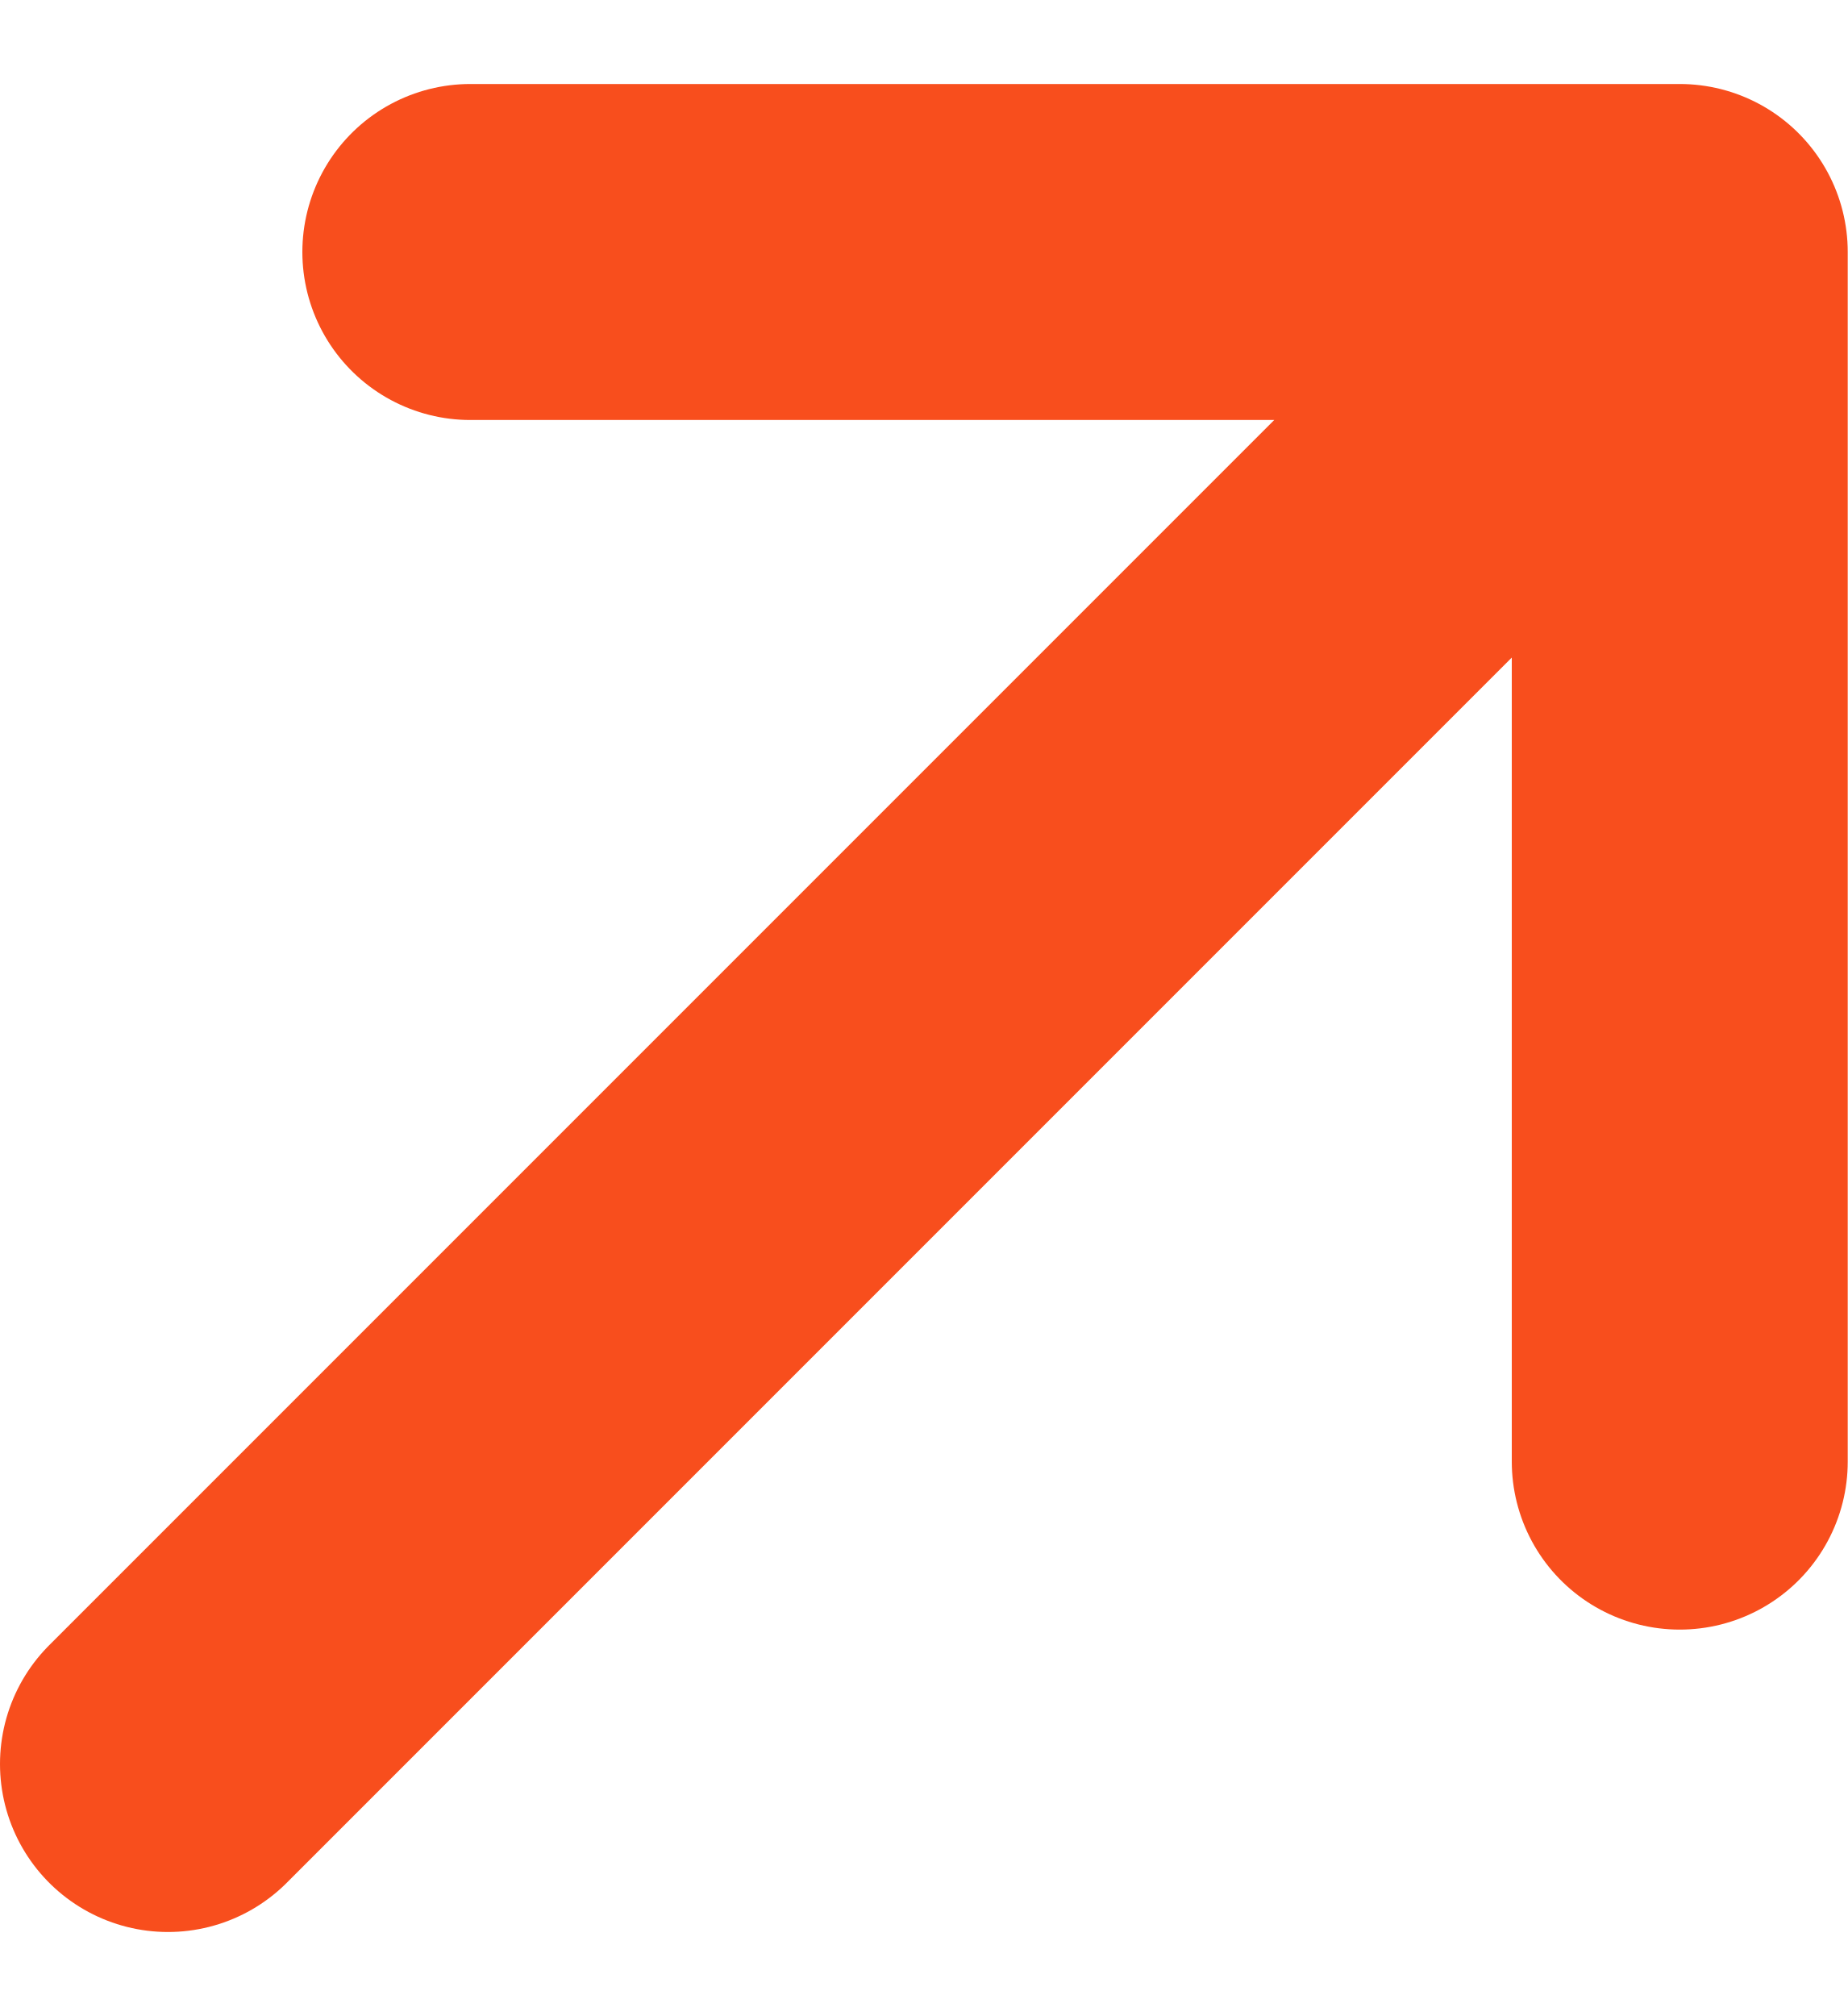
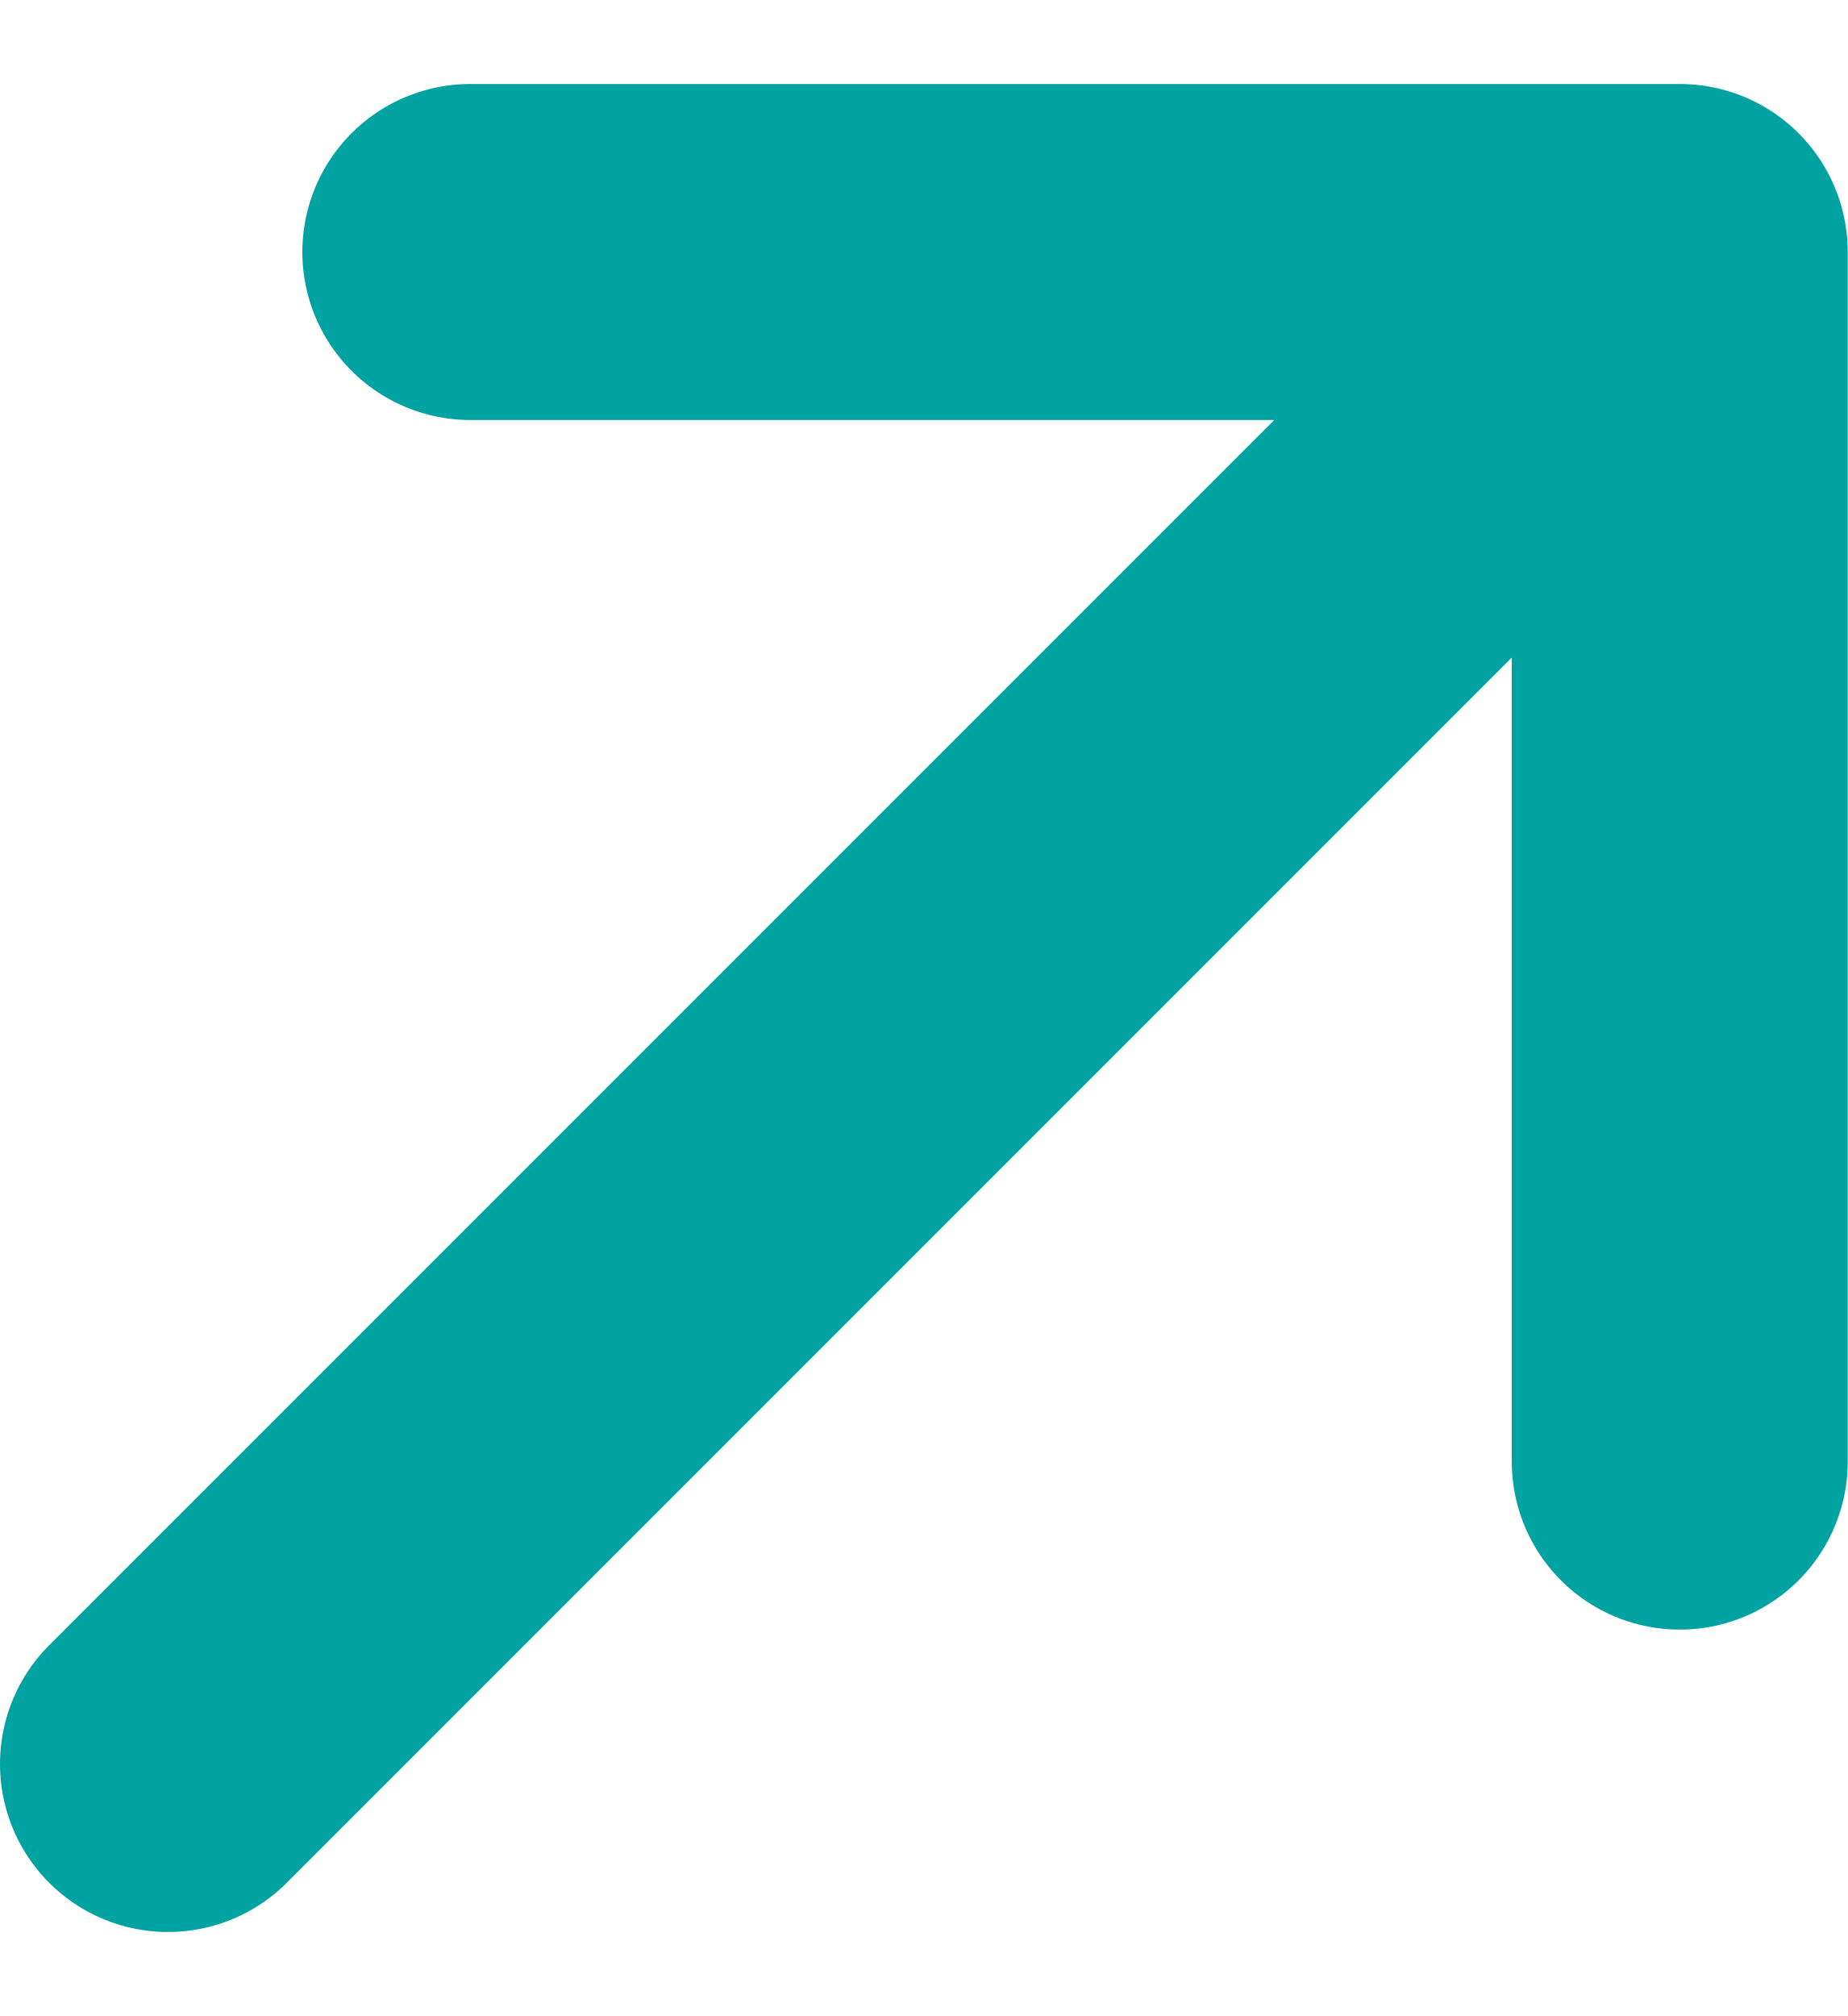
<svg xmlns="http://www.w3.org/2000/svg" width="11" height="12" viewBox="0 0 11 12" fill="none">
-   <path d="M1 10.5L10 1.5M10 1.5H2.8M10 1.5V8.7" stroke="#F84E1D" stroke-width="2" stroke-linecap="round" stroke-linejoin="round" />
+   <path d="M1 10.5L10 1.5M10 1.5H2.8M10 1.5V8.7" stroke="#00a3A1" stroke-width="2" stroke-linecap="round" stroke-linejoin="round" />
</svg>
